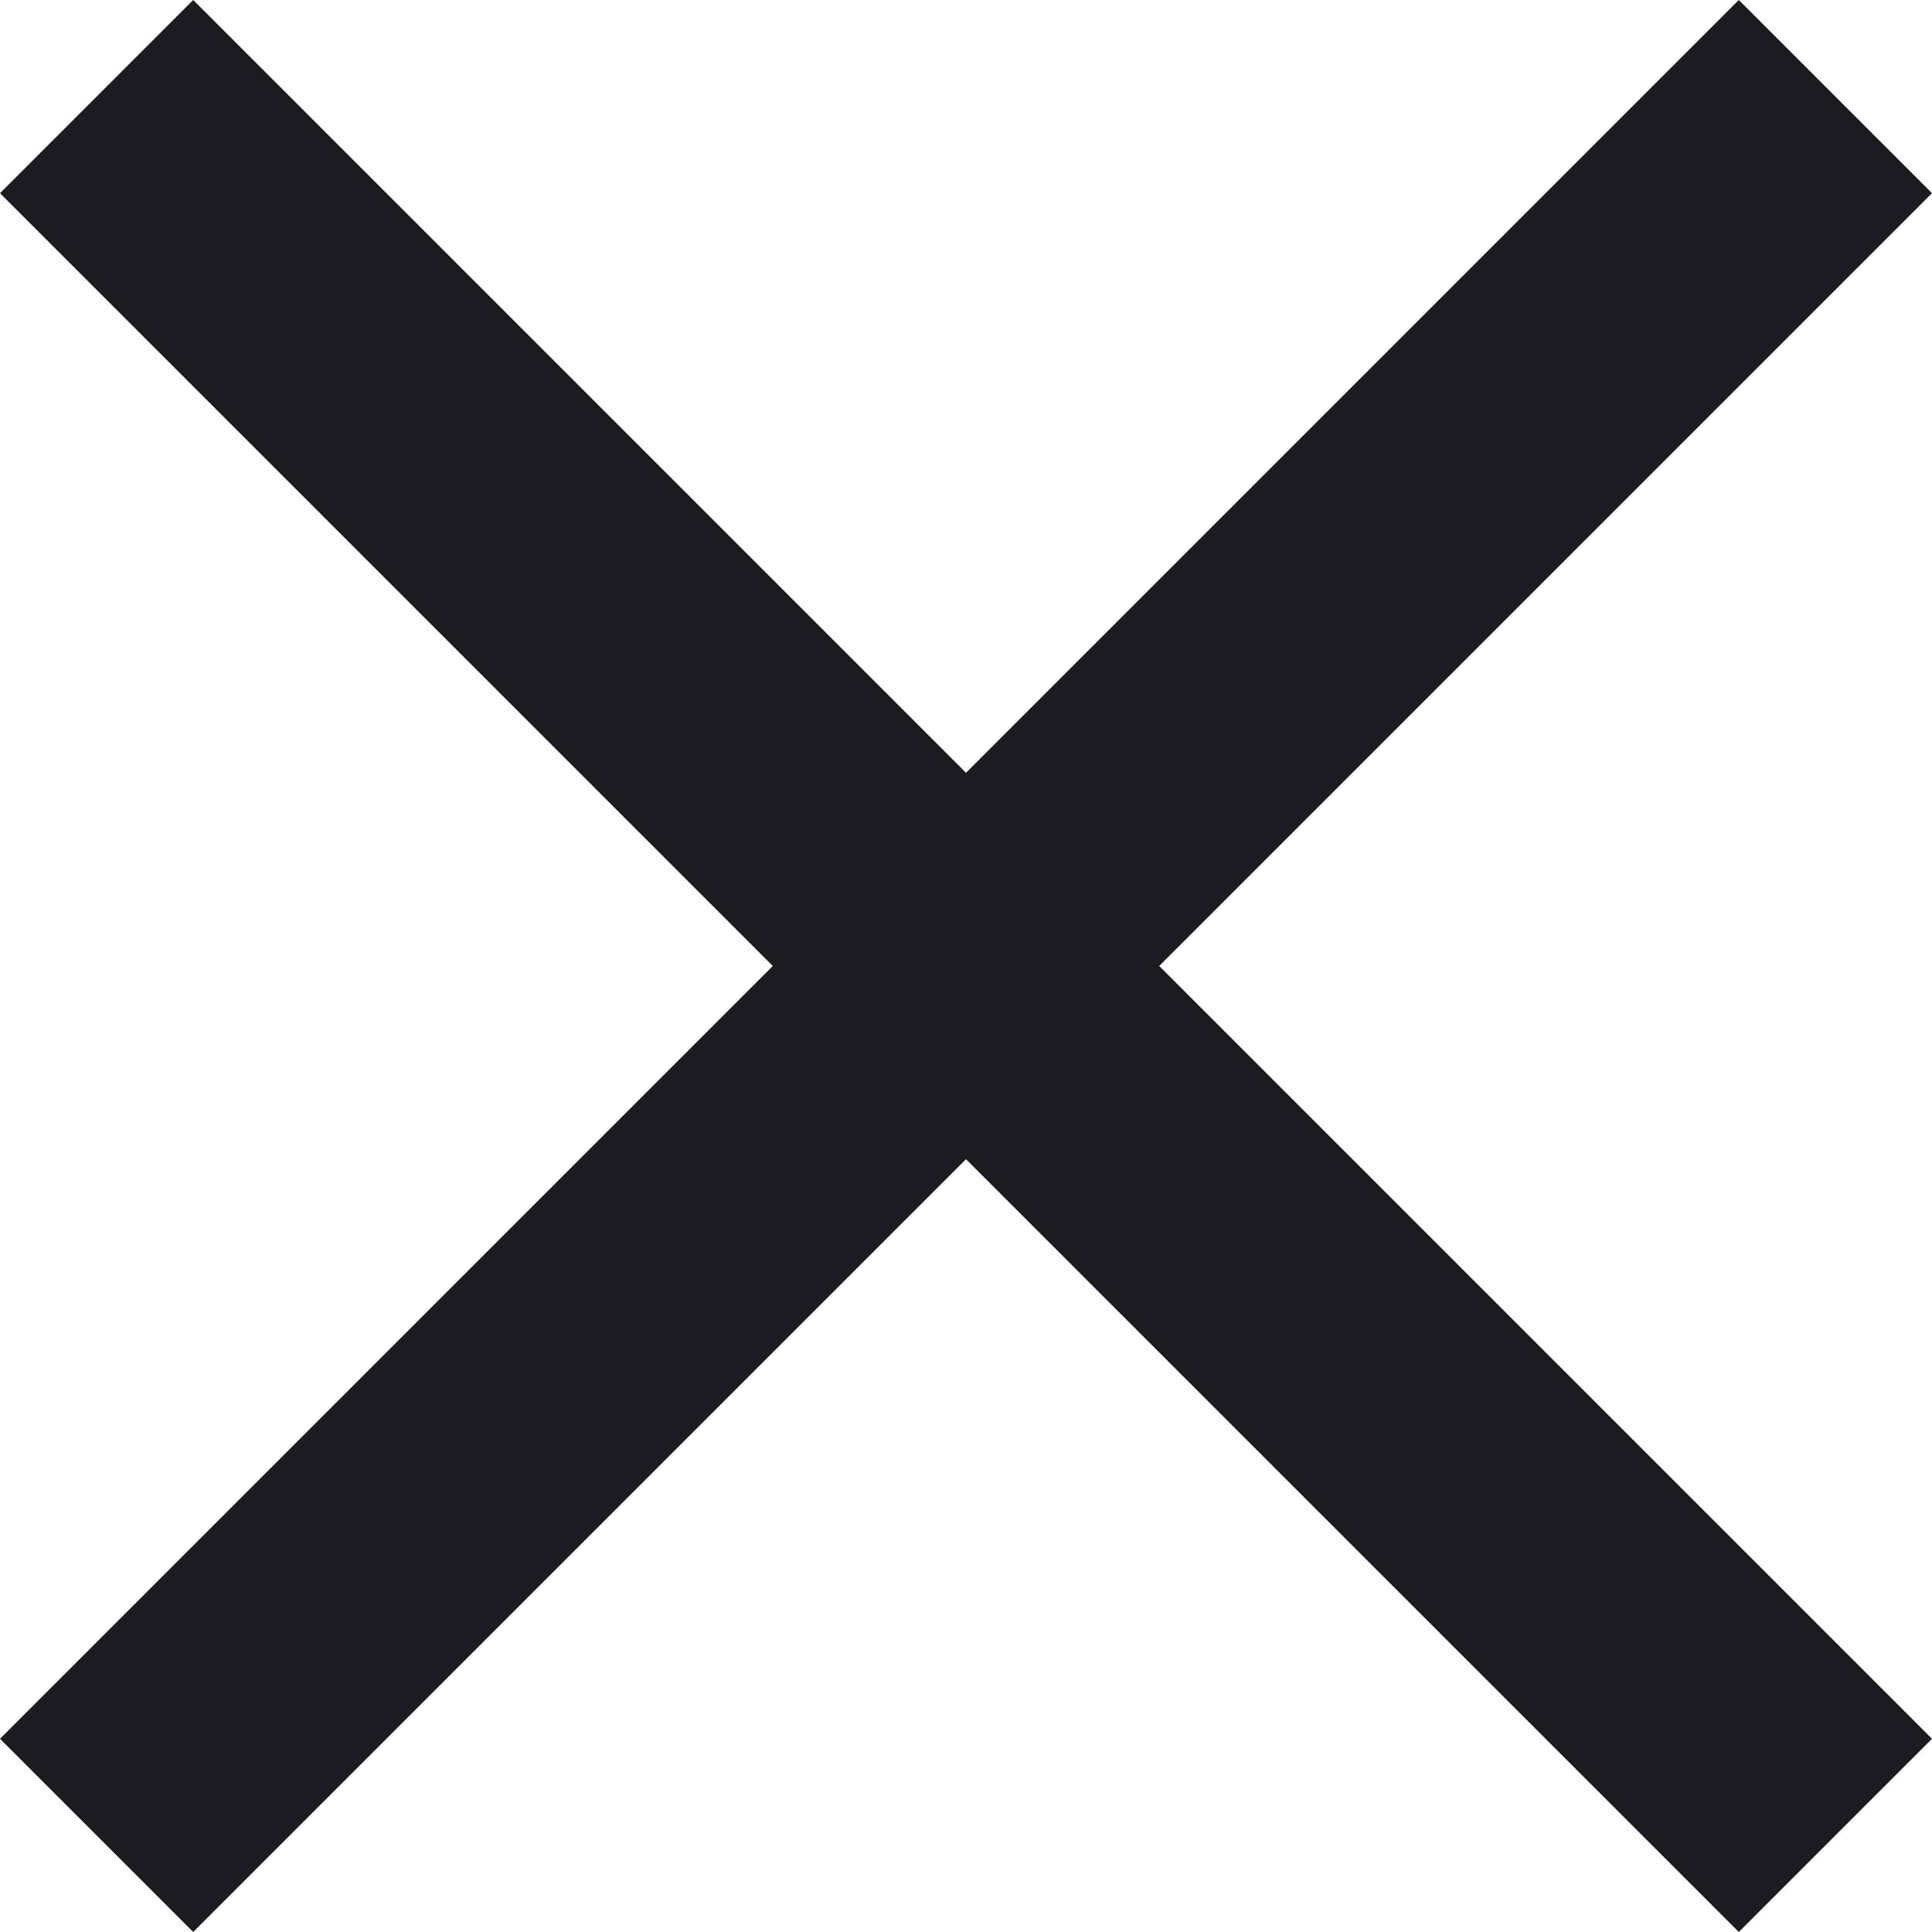
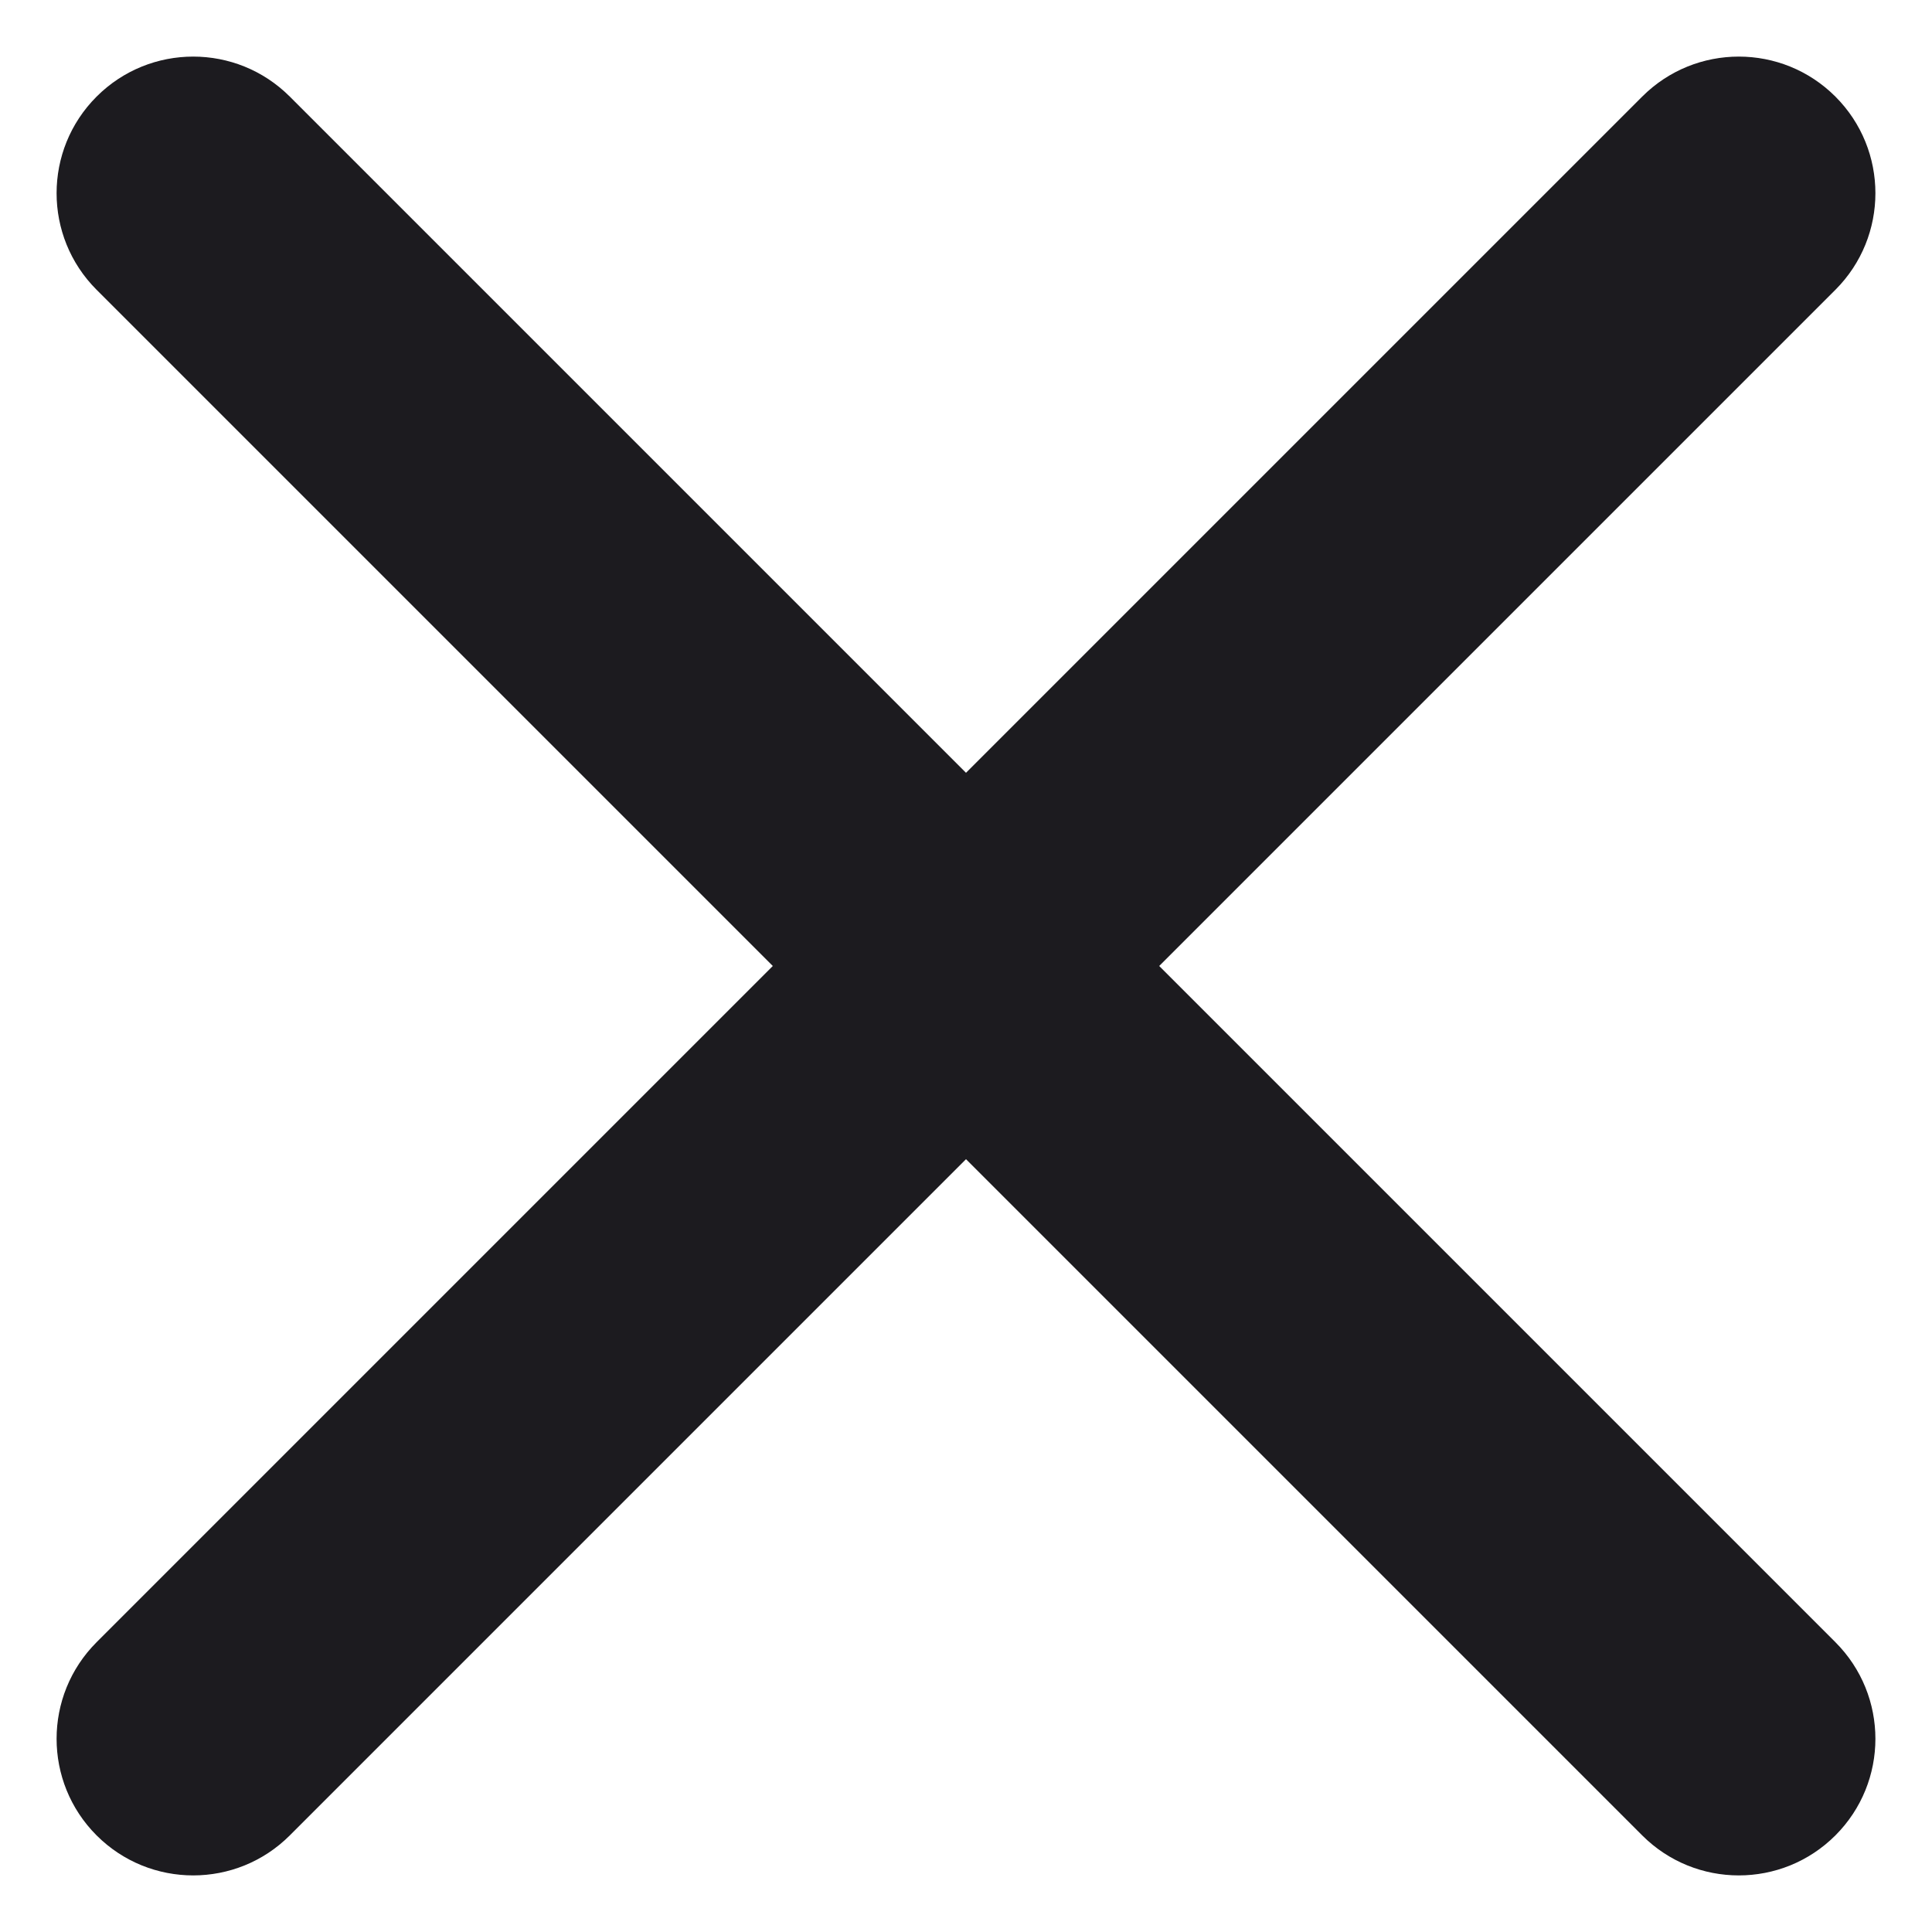
- <svg xmlns="http://www.w3.org/2000/svg" width="14" height="14" viewBox="0 0 14 14" fill="none">
-   <path d="M1.4 14L0 12.6L5.6 7L0 1.4L1.4 0L7 5.6L12.6 0L14 1.4L8.4 7L14 12.6L12.6 14L7 8.4L1.4 14Z" fill="#1C1B1F" />
+ <svg xmlns="http://www.w3.org/2000/svg" width="800px" height="800px" viewBox="0 0 14 14" fill="none">
+   <path d="M0.7 13.3 A0.99 0.99 0 0 1 0.7 11.9 L5.6 7 L0.7 2.1 A0.99 0.99 0 0 1 0.7 0.7 A0.99 0.99 0 0 1 2.1 0.7 L7 5.6 L11.9 0.7 A0.99 0.99 0 0 1 13.3 0.7 A0.99 0.99 0 0 1 13.3 2.1 L8.4 7 L13.3 11.9 A0.99 0.99 0 0 1 13.3 13.3 A0.99 0.99 0 0 1 11.9 13.3 L7 8.4 L2.1 13.3 A0.99 0.99 0 0 1 0.7 13.3 Z" fill="#1C1B1F" />
</svg>
